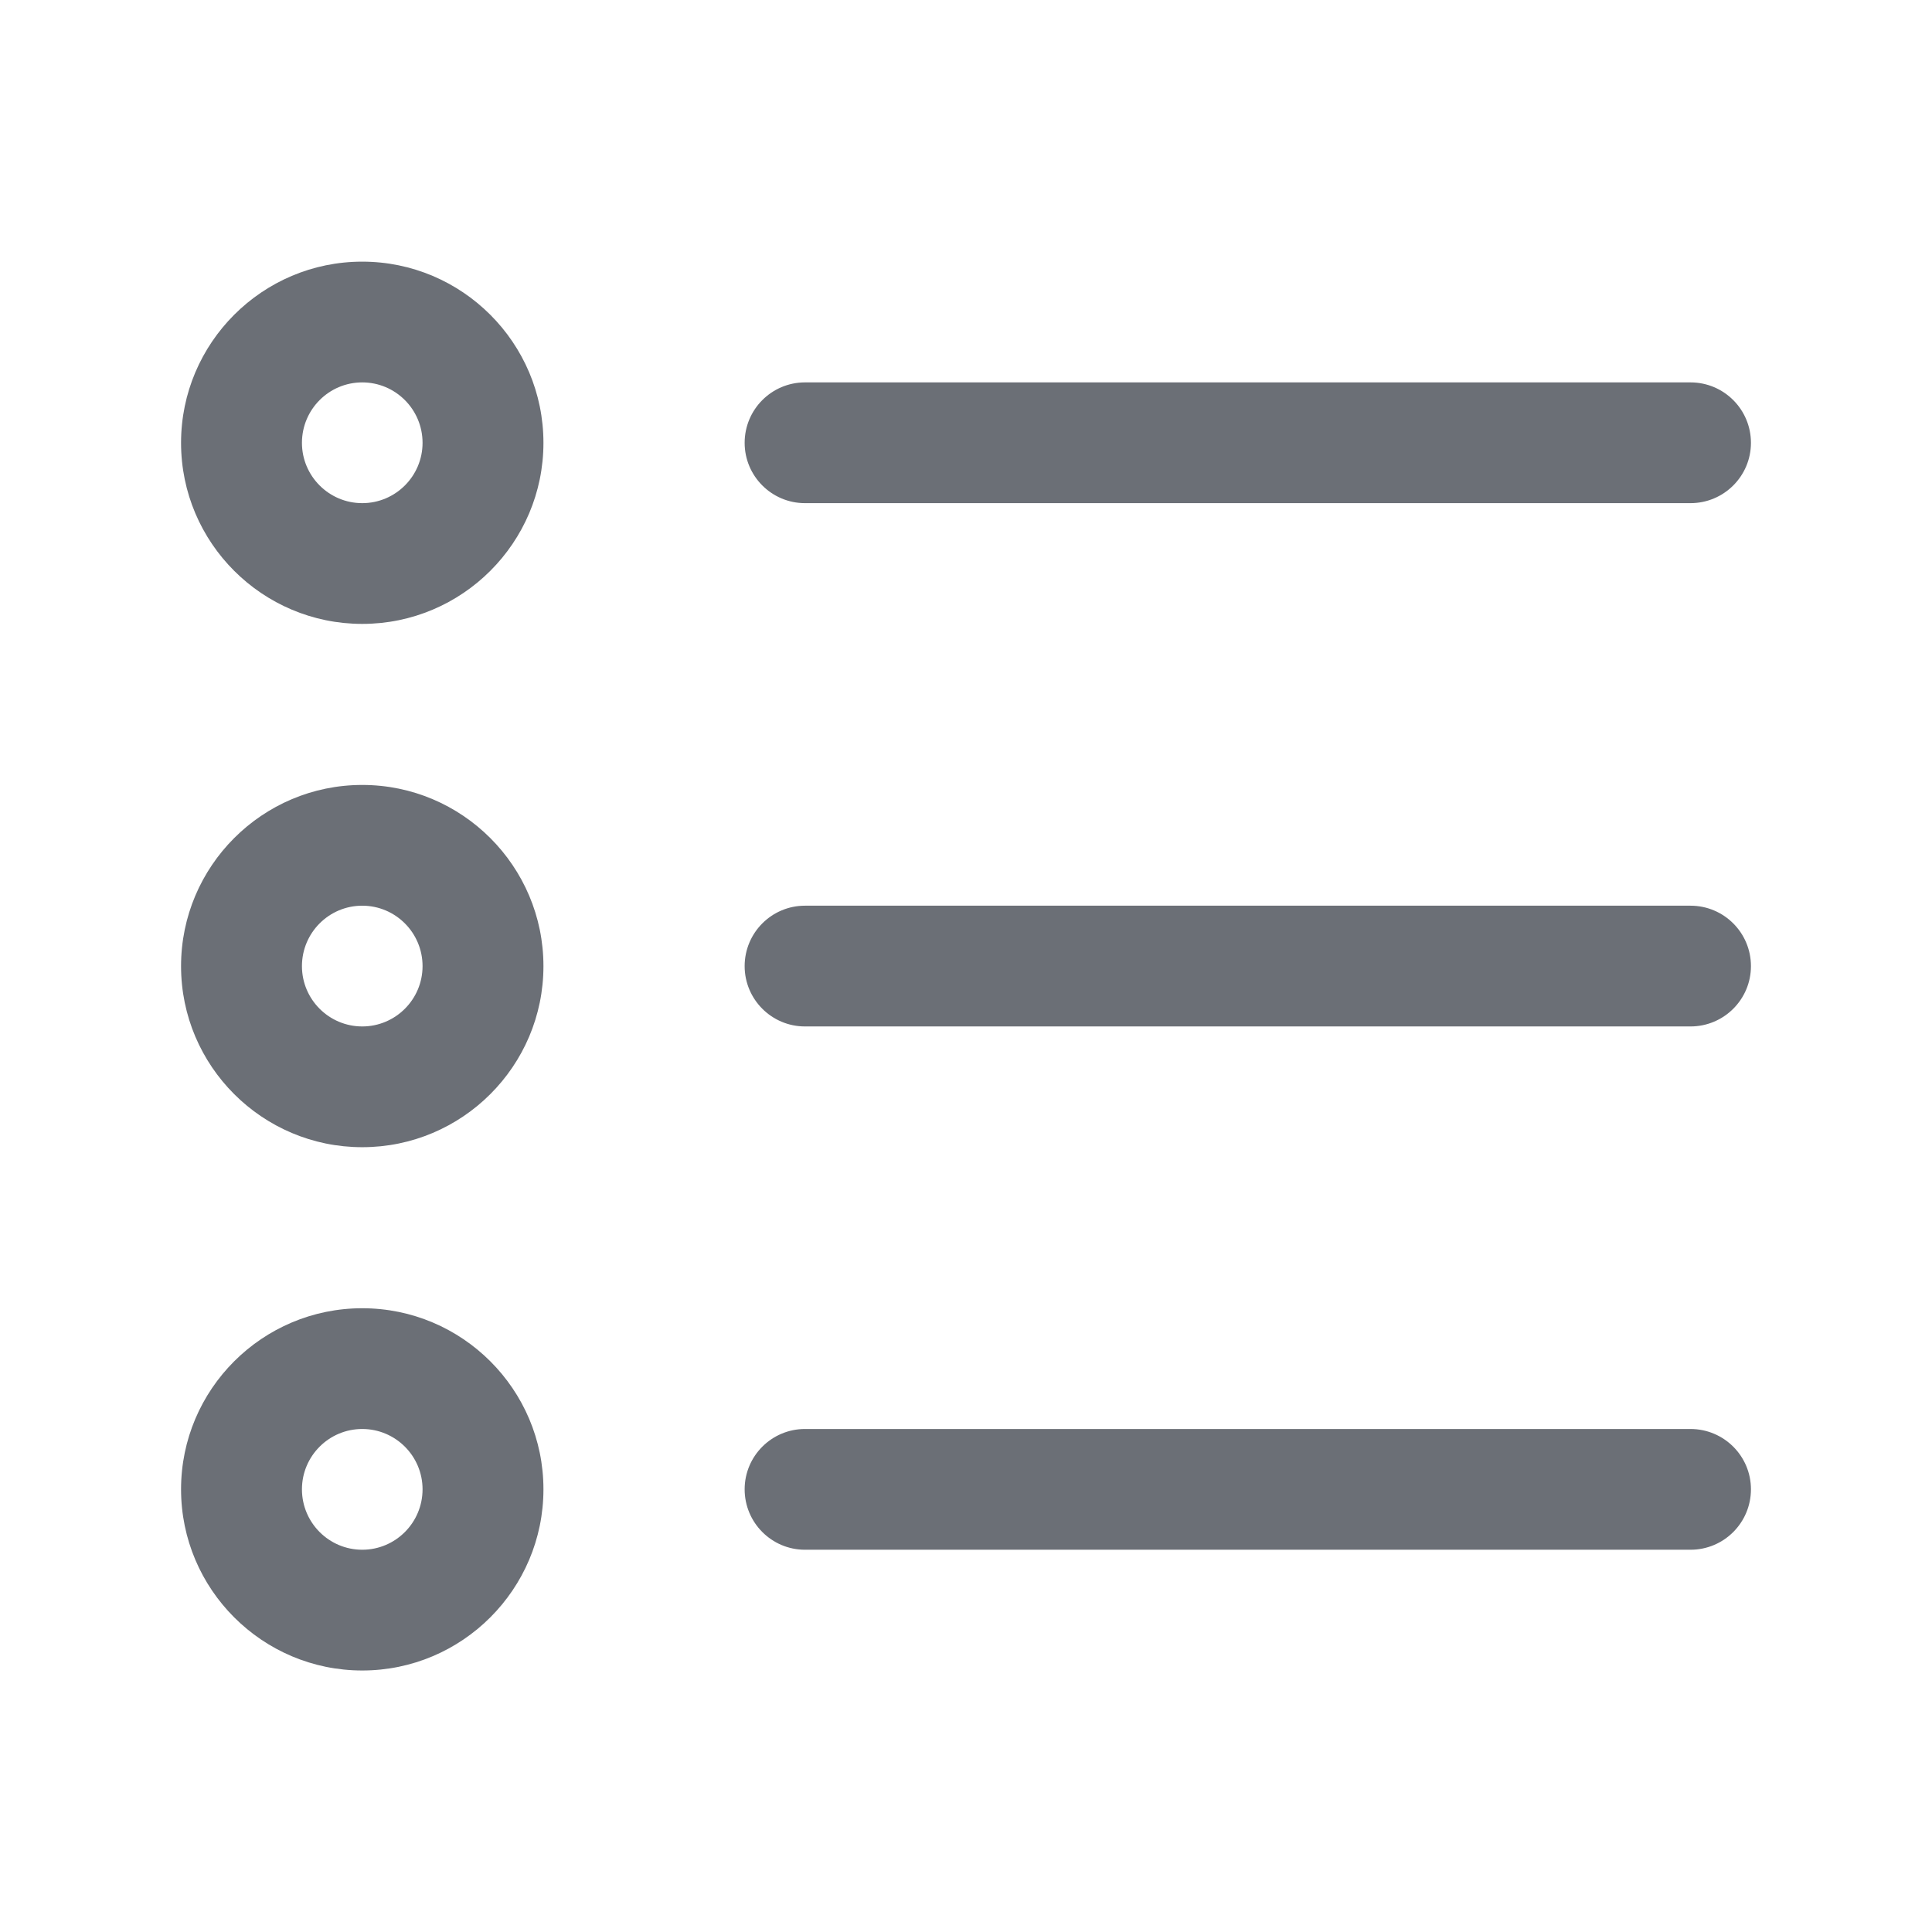
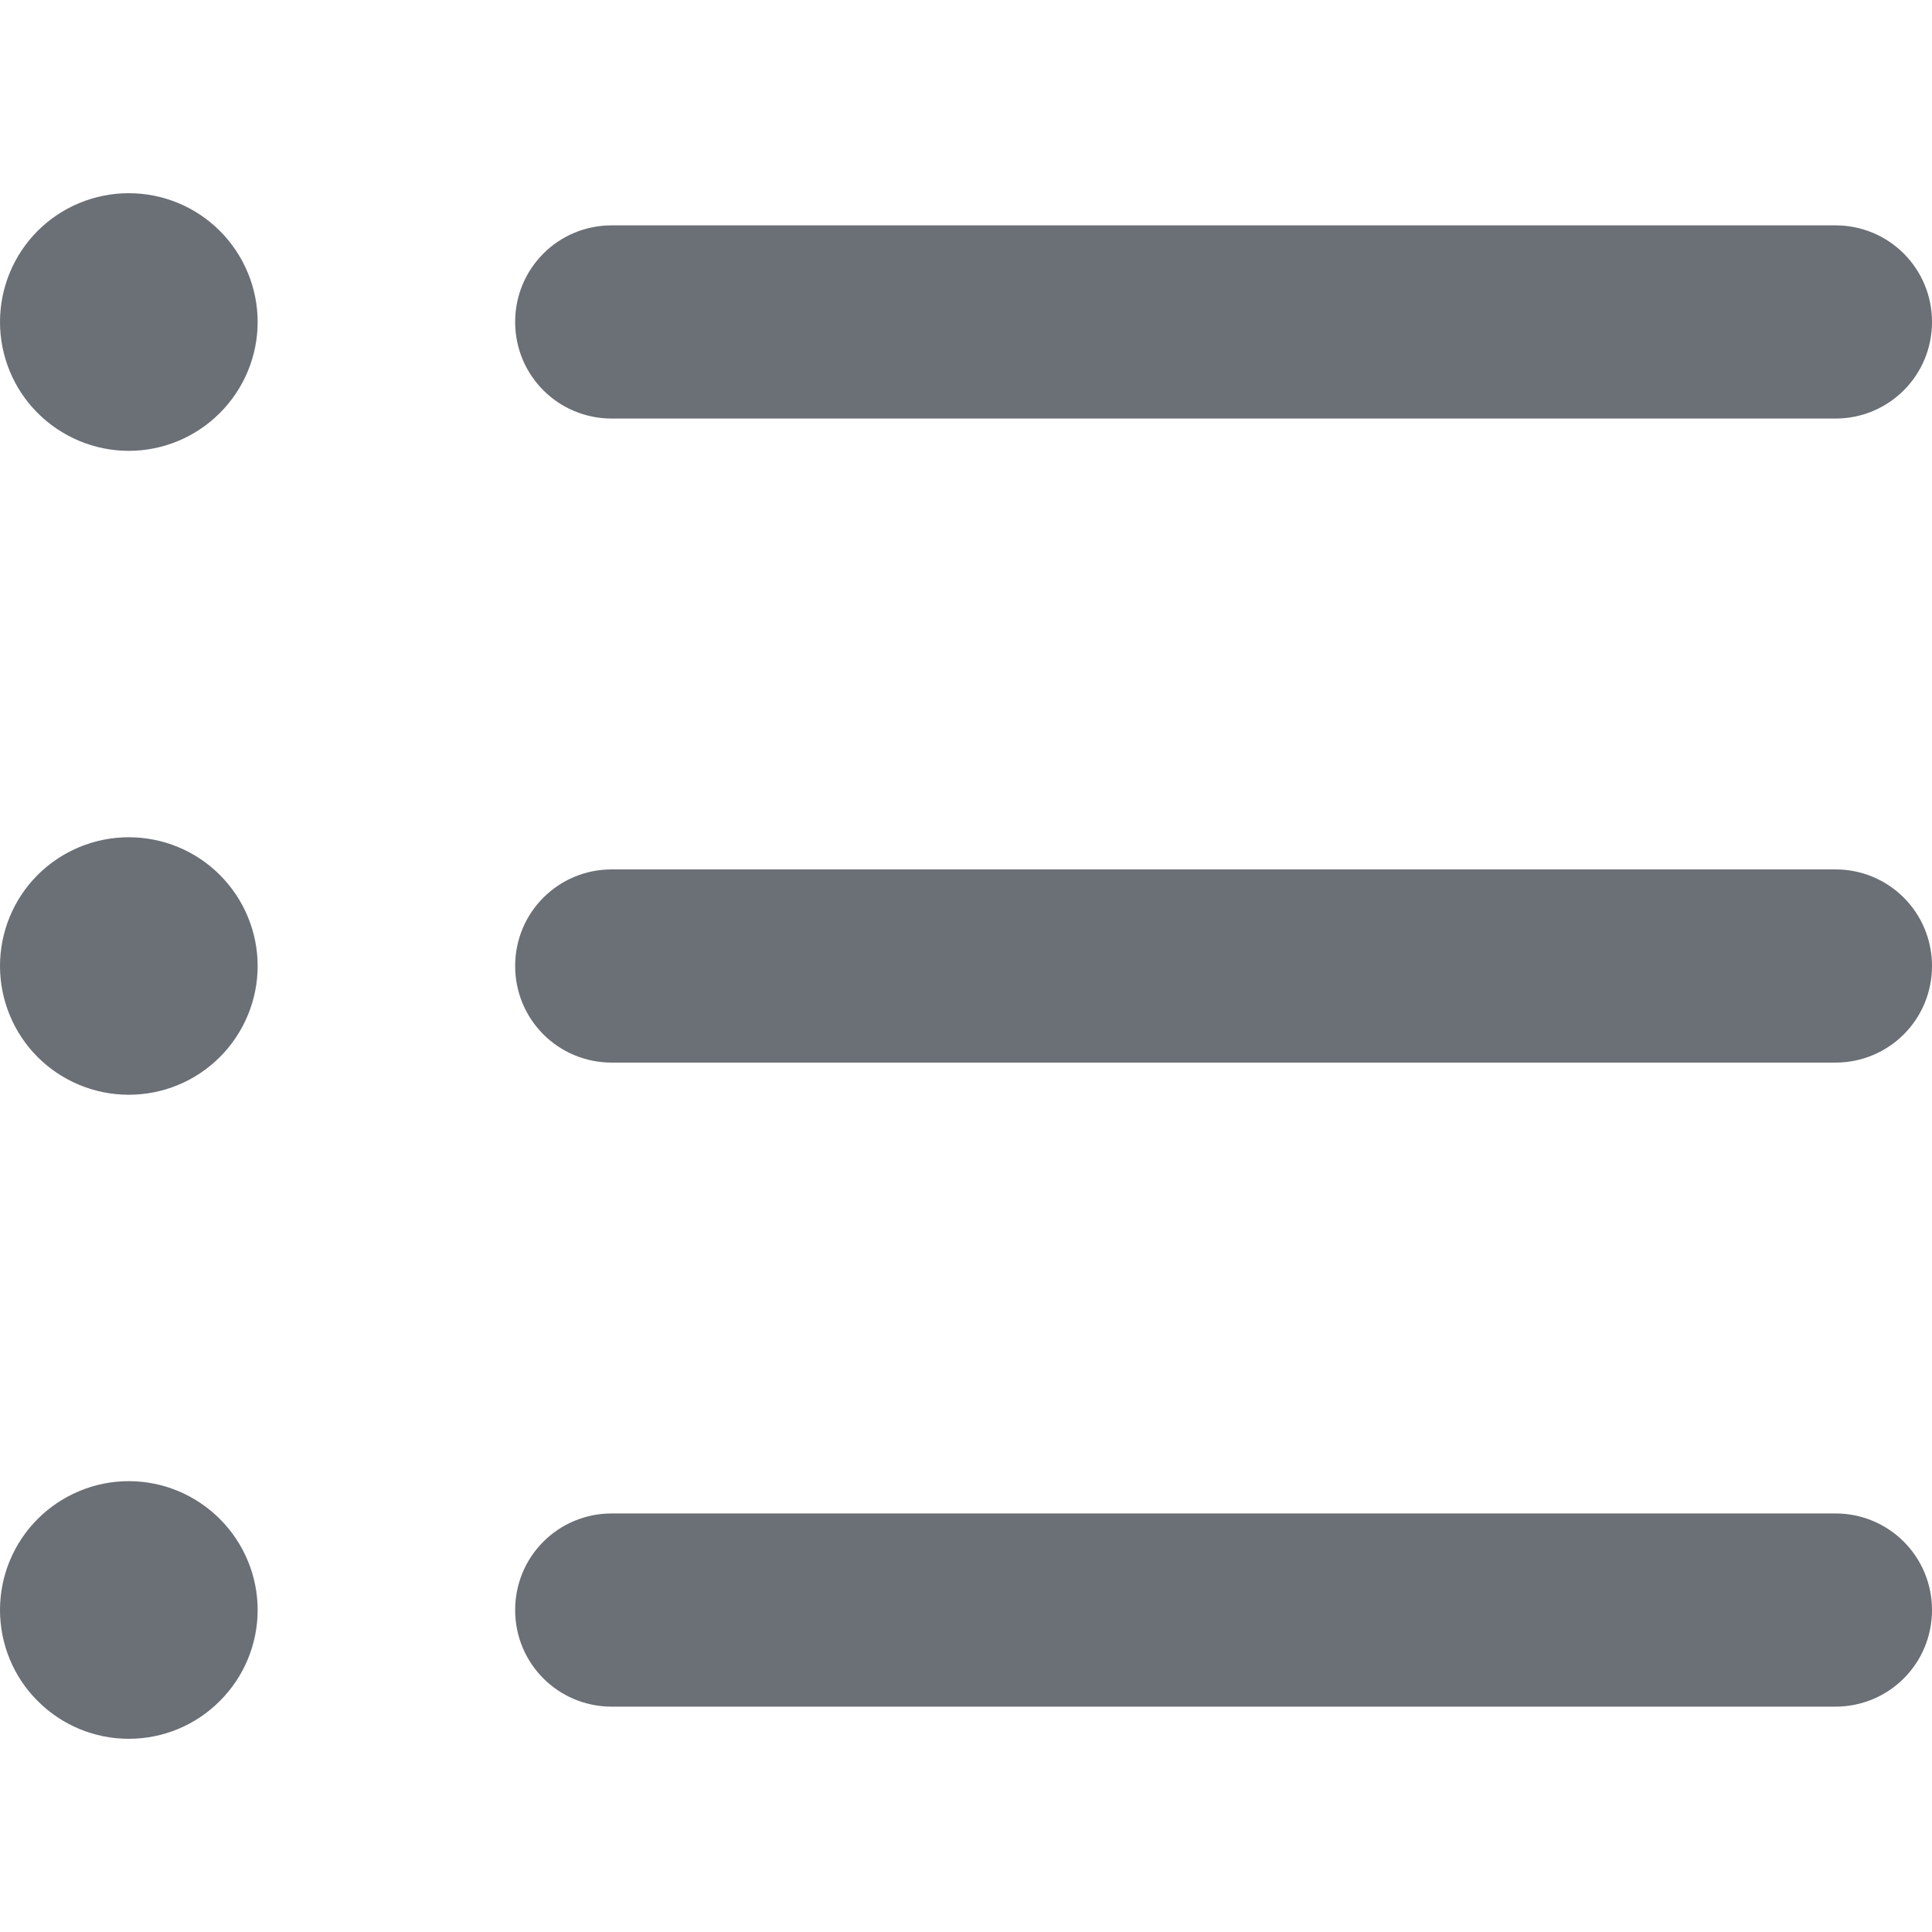
<svg xmlns="http://www.w3.org/2000/svg" width="14" height="14" viewBox="0 0 14 14" fill="none">
-   <path d="M5.396 3.209C5.396 2.967 5.592 2.771 5.833 2.771H12.25C12.492 2.771 12.688 2.967 12.688 3.209C12.688 3.45 12.492 3.646 12.25 3.646H5.833C5.592 3.646 5.396 3.45 5.396 3.209ZM12.25 6.563H5.833C5.592 6.563 5.396 6.759 5.396 7.001C5.396 7.242 5.592 7.438 5.833 7.438H12.25C12.492 7.438 12.688 7.242 12.688 7.001C12.688 6.759 12.492 6.563 12.25 6.563ZM12.25 10.355H5.833C5.592 10.355 5.396 10.551 5.396 10.792C5.396 11.034 5.592 11.23 5.833 11.23H12.25C12.492 11.23 12.688 11.034 12.688 10.792C12.688 10.551 12.492 10.355 12.25 10.355ZM3.938 3.209C3.938 3.933 3.349 4.521 2.625 4.521C1.901 4.521 1.312 3.933 1.312 3.209C1.312 2.485 1.901 1.896 2.625 1.896C3.349 1.896 3.938 2.485 3.938 3.209ZM3.062 3.209C3.062 2.967 2.866 2.771 2.625 2.771C2.384 2.771 2.188 2.967 2.188 3.209C2.188 3.45 2.384 3.646 2.625 3.646C2.866 3.646 3.062 3.45 3.062 3.209ZM3.938 7.001C3.938 7.725 3.349 8.313 2.625 8.313C1.901 8.313 1.312 7.725 1.312 7.001C1.312 6.277 1.901 5.688 2.625 5.688C3.349 5.688 3.938 6.277 3.938 7.001ZM3.062 7.001C3.062 6.759 2.866 6.563 2.625 6.563C2.384 6.563 2.188 6.759 2.188 7.001C2.188 7.242 2.384 7.438 2.625 7.438C2.866 7.438 3.062 7.242 3.062 7.001ZM3.938 10.792C3.938 11.516 3.349 12.105 2.625 12.105C1.901 12.105 1.312 11.516 1.312 10.792C1.312 10.068 1.901 9.48 2.625 9.48C3.349 9.48 3.938 10.068 3.938 10.792ZM3.062 10.792C3.062 10.551 2.866 10.355 2.625 10.355C2.384 10.355 2.188 10.551 2.188 10.792C2.188 11.034 2.384 11.23 2.625 11.23C2.866 11.23 3.062 11.034 3.062 10.792Z" fill="#6B6F76" />
+   <path d="M0.933 1.4C0.686 1.4 0.448 1.498 0.273 1.673C0.098 1.848 0 2.086 0 2.333C0 2.581 0.098 2.818 0.273 2.993C0.448 3.168 0.686 3.267 0.933 3.267C1.181 3.267 1.418 3.168 1.593 2.993C1.768 2.818 1.867 2.581 1.867 2.333C1.867 2.086 1.768 1.848 1.593 1.673C1.418 1.498 1.181 1.4 0.933 1.4ZM4.433 1.633C4.045 1.633 3.733 1.945 3.733 2.333C3.733 2.721 4.045 3.033 4.433 3.033H13.3C13.688 3.033 14 2.721 14 2.333C14 1.945 13.688 1.633 13.3 1.633H4.433ZM4.433 6.3C4.045 6.3 3.733 6.612 3.733 7C3.733 7.388 4.045 7.7 4.433 7.7H13.3C13.688 7.7 14 7.388 14 7C14 6.612 13.688 6.3 13.3 6.3H4.433ZM4.433 10.967C4.045 10.967 3.733 11.279 3.733 11.667C3.733 12.055 4.045 12.367 4.433 12.367H13.3C13.688 12.367 14 12.055 14 11.667C14 11.279 13.688 10.967 13.3 10.967H4.433ZM1.867 7C1.867 6.752 1.768 6.515 1.593 6.34C1.418 6.165 1.181 6.067 0.933 6.067C0.686 6.067 0.448 6.165 0.273 6.34C0.098 6.515 0 6.752 0 7C0 7.247 0.098 7.485 0.273 7.66C0.448 7.835 0.686 7.933 0.933 7.933C1.181 7.933 1.418 7.835 1.593 7.66C1.768 7.485 1.867 7.247 1.867 7ZM0.933 10.733C0.686 10.733 0.448 10.832 0.273 11.007C0.098 11.182 0 11.419 0 11.667C0 11.914 0.098 12.152 0.273 12.326C0.448 12.502 0.686 12.6 0.933 12.6C1.181 12.6 1.418 12.502 1.593 12.326C1.768 12.152 1.867 11.914 1.867 11.667C1.867 11.419 1.768 11.182 1.593 11.007C1.418 10.832 1.181 10.733 0.933 10.733Z" fill="#6B6F76" />
</svg>
